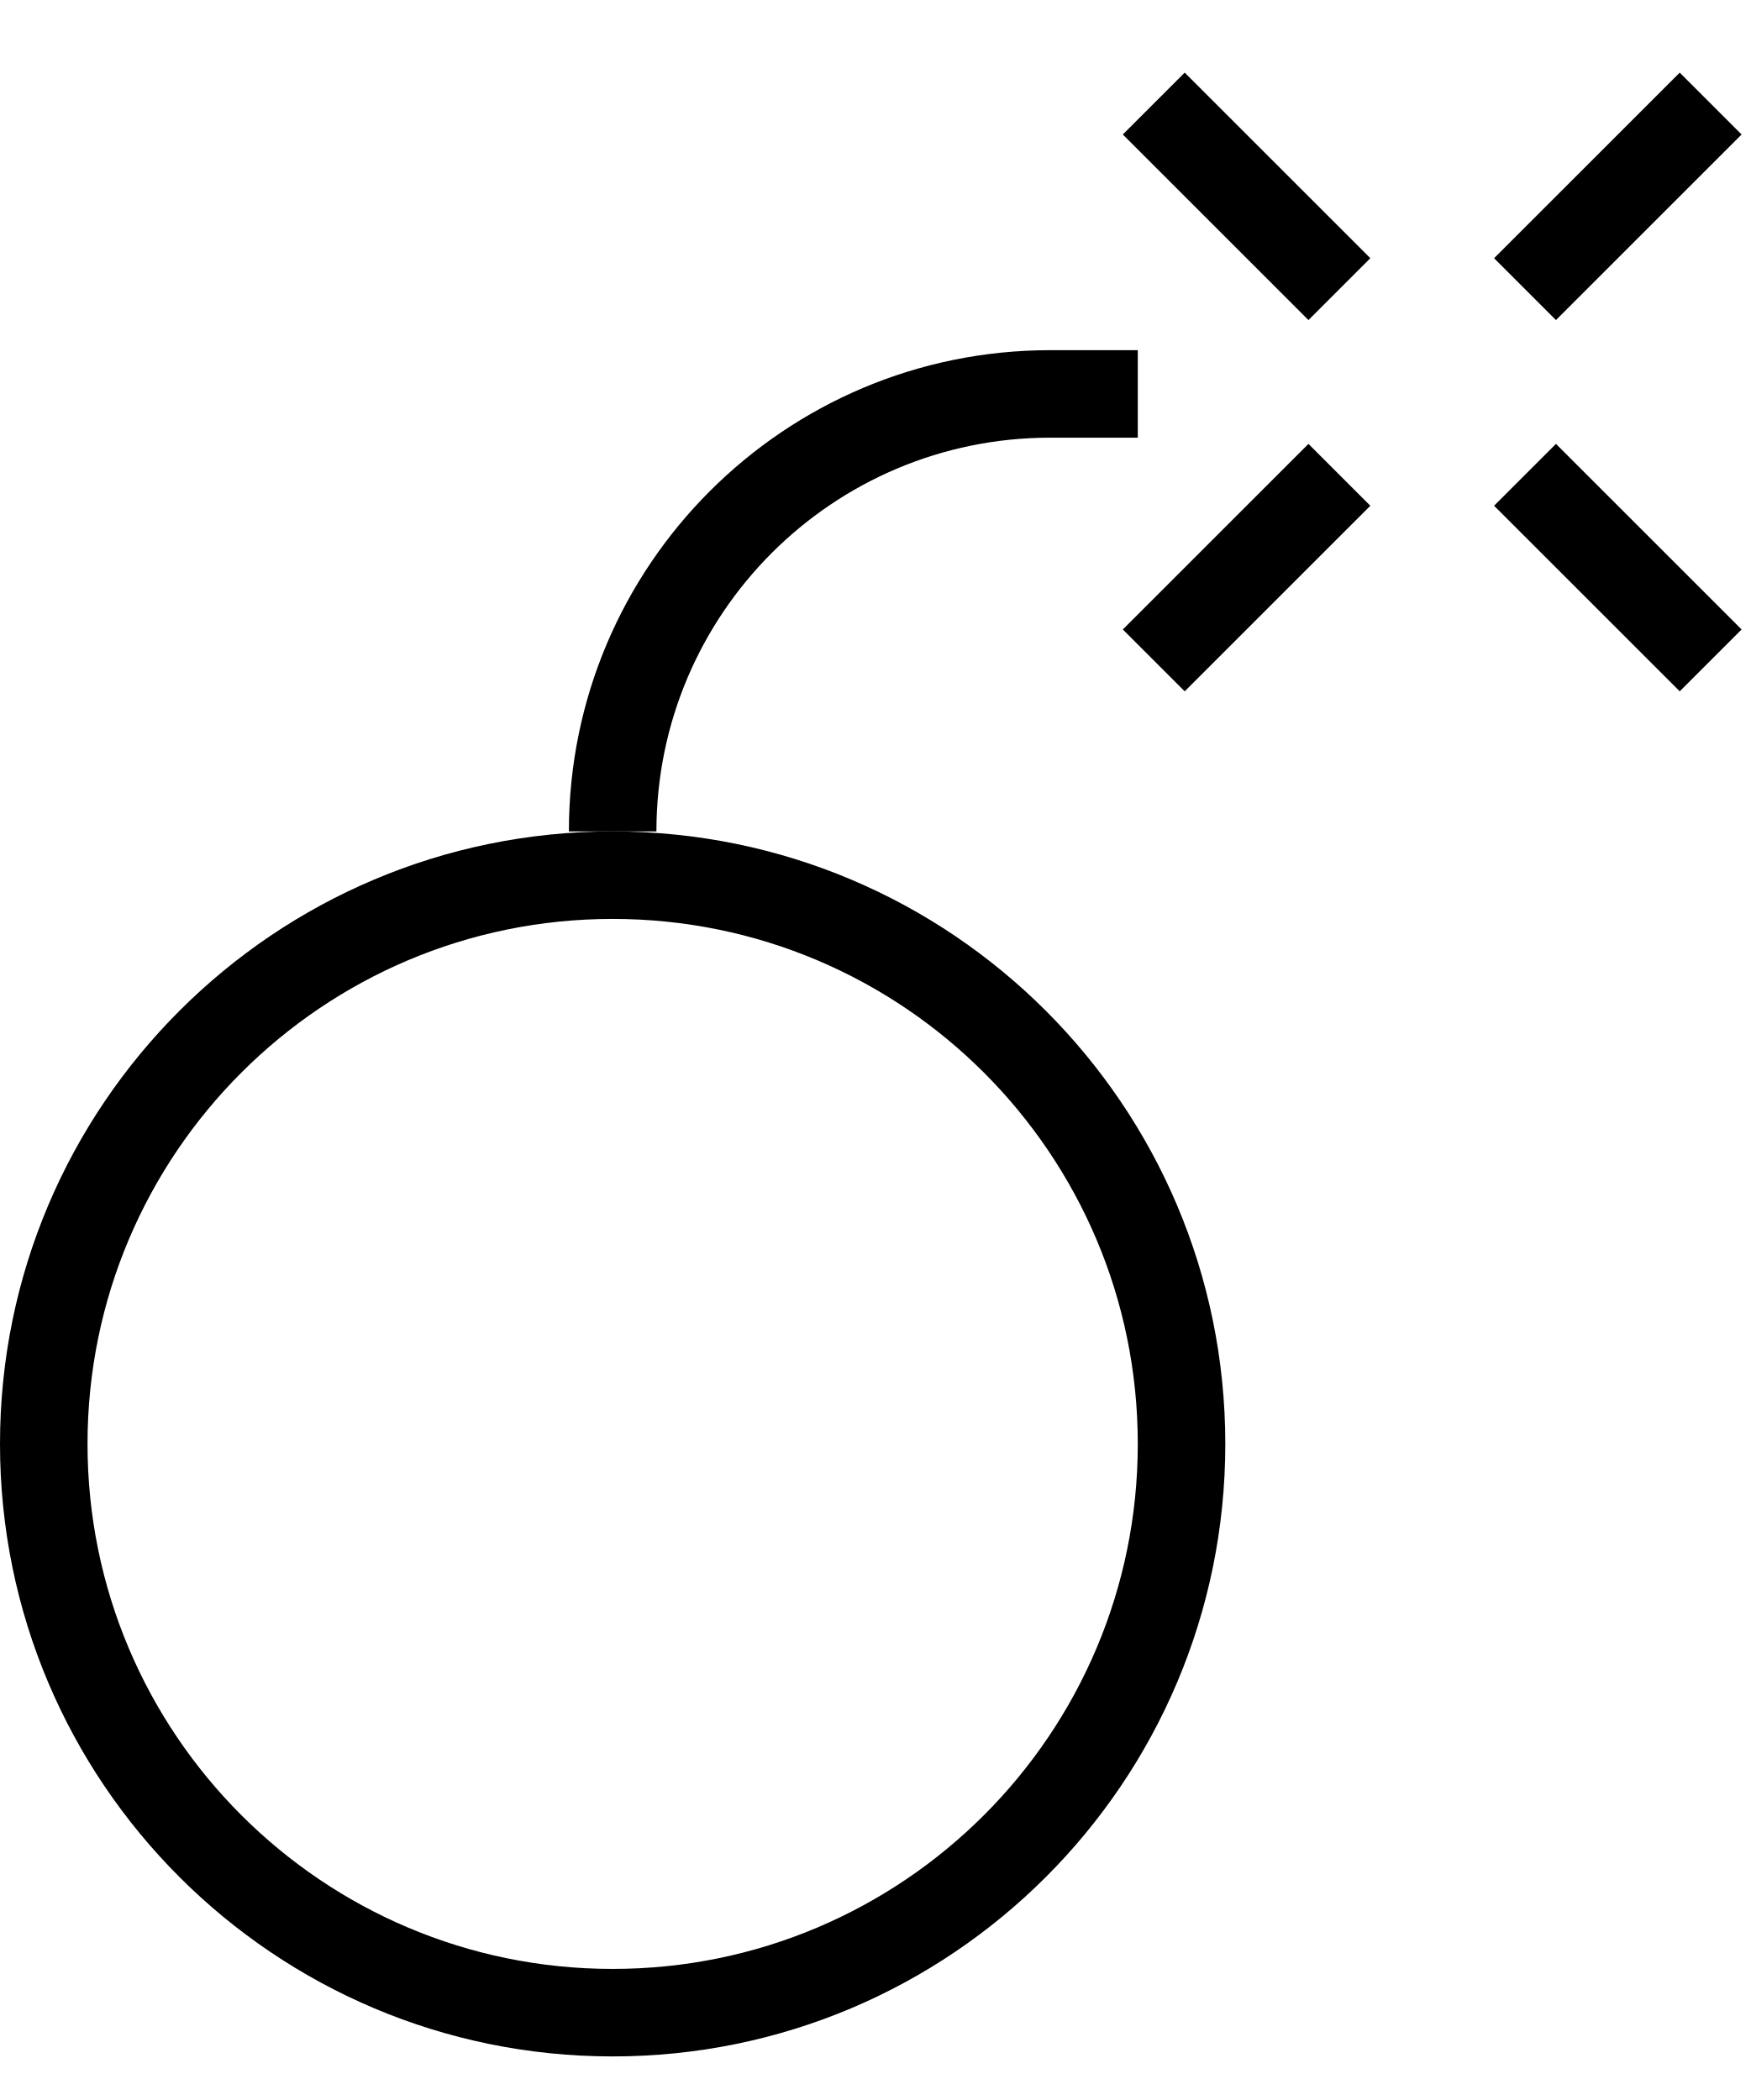
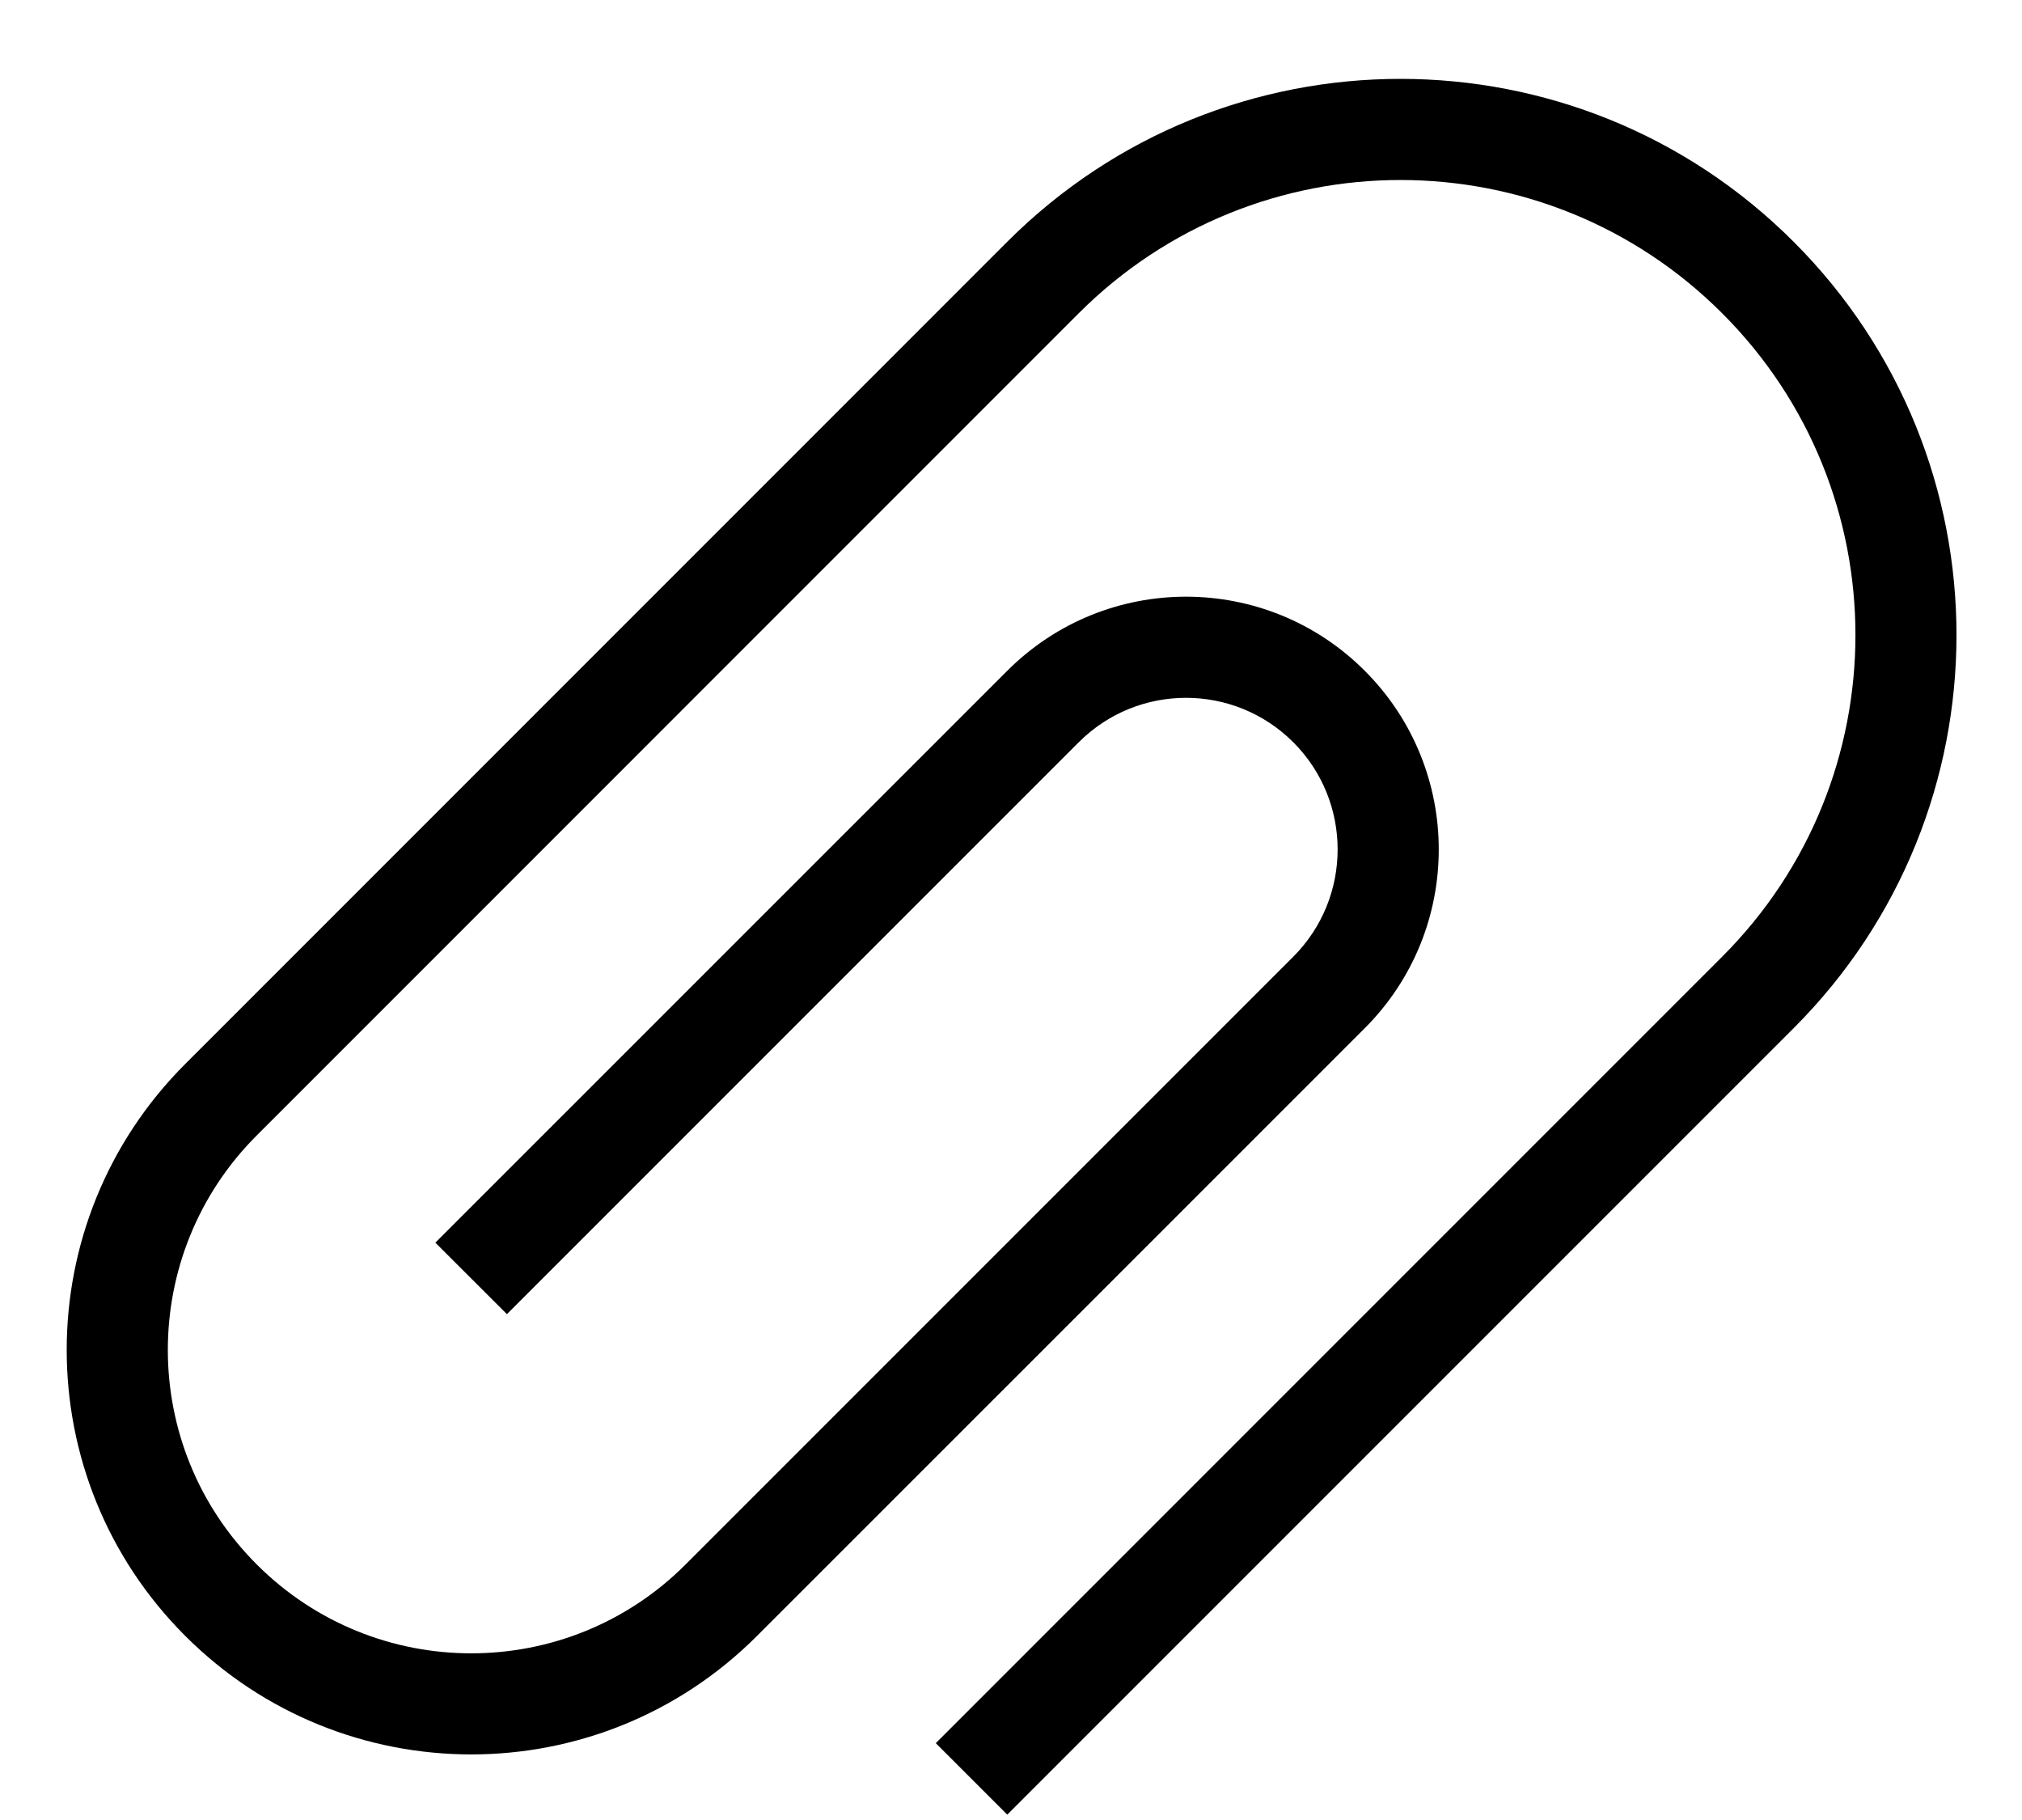
- <svg xmlns="http://www.w3.org/2000/svg" xmlns:xlink="http://www.w3.org/1999/xlink" width="20" height="24" viewBox="0 0 20 24" version="1.1">
-   <g id="Canvas" transform="translate(1696 1281)">
-     <g id="objects">
-       <use xlink:href="#path0_fill" transform="translate(-1696 -1280.17)" />
-       <use xlink:href="#path1_fill" transform="translate(-1696 -1280.17)" />
-       <use xlink:href="#path2_fill" transform="translate(-1696 -1280.17)" />
+ <svg xmlns="http://www.w3.org/2000/svg" xmlns:xlink="http://www.w3.org/1999/xlink" width="20" height="18" viewBox="0 0 20 18" version="1.1">
+   <g id="Canvas" transform="translate(1168 1292)">
+     <g id="Union">
+       <use xlink:href="#path0_fill" transform="translate(-1167.34 -1291.22)" />
    </g>
  </g>
  <defs>
-     <path id="path0_fill" fill-rule="evenodd" d="M 7 21.672C 10.314 21.672 13 18.985 13 15.672C 13 12.358 10.314 9.672 7 9.672C 3.686 9.672 1 12.358 1 15.672C 1 18.985 3.686 21.672 7 21.672ZM 7 22.672C 10.866 22.672 14 19.538 14 15.672C 14 11.806 10.866 8.672 7 8.672C 3.134 8.672 0 11.806 0 15.672C 0 19.538 3.134 22.672 7 22.672Z" />
-     <path id="path1_fill" fill-rule="evenodd" d="M 12 4.172C 9.515 4.172 7.5 6.186 7.5 8.672L 6.5 8.672C 6.5 5.634 8.962 3.172 12 3.172L 13 3.172L 13 4.172L 12 4.172Z" />
-     <path id="path2_fill" fill-rule="evenodd" d="M 19.899 0.707L 19.192 0L 17.071 2.121L 17.778 2.828L 19.899 0.707ZM 15.657 4.95L 14.95 4.243L 12.829 6.364L 13.536 7.071L 15.657 4.95ZM 12.829 0.707L 13.536 0L 15.657 2.121L 14.95 2.828L 12.829 0.707ZM 17.778 4.243L 17.071 4.95L 19.192 7.071L 19.899 6.364L 17.778 4.243Z" />
+     <path id="path0_fill" d="M 17.081 1.611C 14.934 -0.537 11.451 -0.537 9.303 1.611L 1.172 9.743C -0.391 11.305 -0.391 13.837 1.172 15.399C 2.734 16.961 5.265 16.963 6.827 15.4L 10.325 11.903L 10.639 11.589L 12.839 9.389C 13.815 8.413 13.815 6.83 12.839 5.854C 11.863 4.877 10.28 4.877 9.303 5.854L 3.646 11.51L 4.354 12.217L 10.01 6.561C 10.596 5.975 11.546 5.975 12.132 6.561C 12.717 7.146 12.717 8.096 12.132 8.682L 9.932 10.882L 9.618 11.196L 6.12 14.694C 4.949 15.865 3.05 15.864 1.879 14.692C 0.707 13.521 0.707 11.621 1.879 10.45L 10.01 2.318C 11.768 0.561 14.617 0.561 16.374 2.318C 18.132 4.075 18.132 6.925 16.374 8.682L 8.596 16.46L 9.303 17.167L 17.081 9.389C 19.229 7.241 19.229 3.759 17.081 1.611Z" />
  </defs>
</svg>
